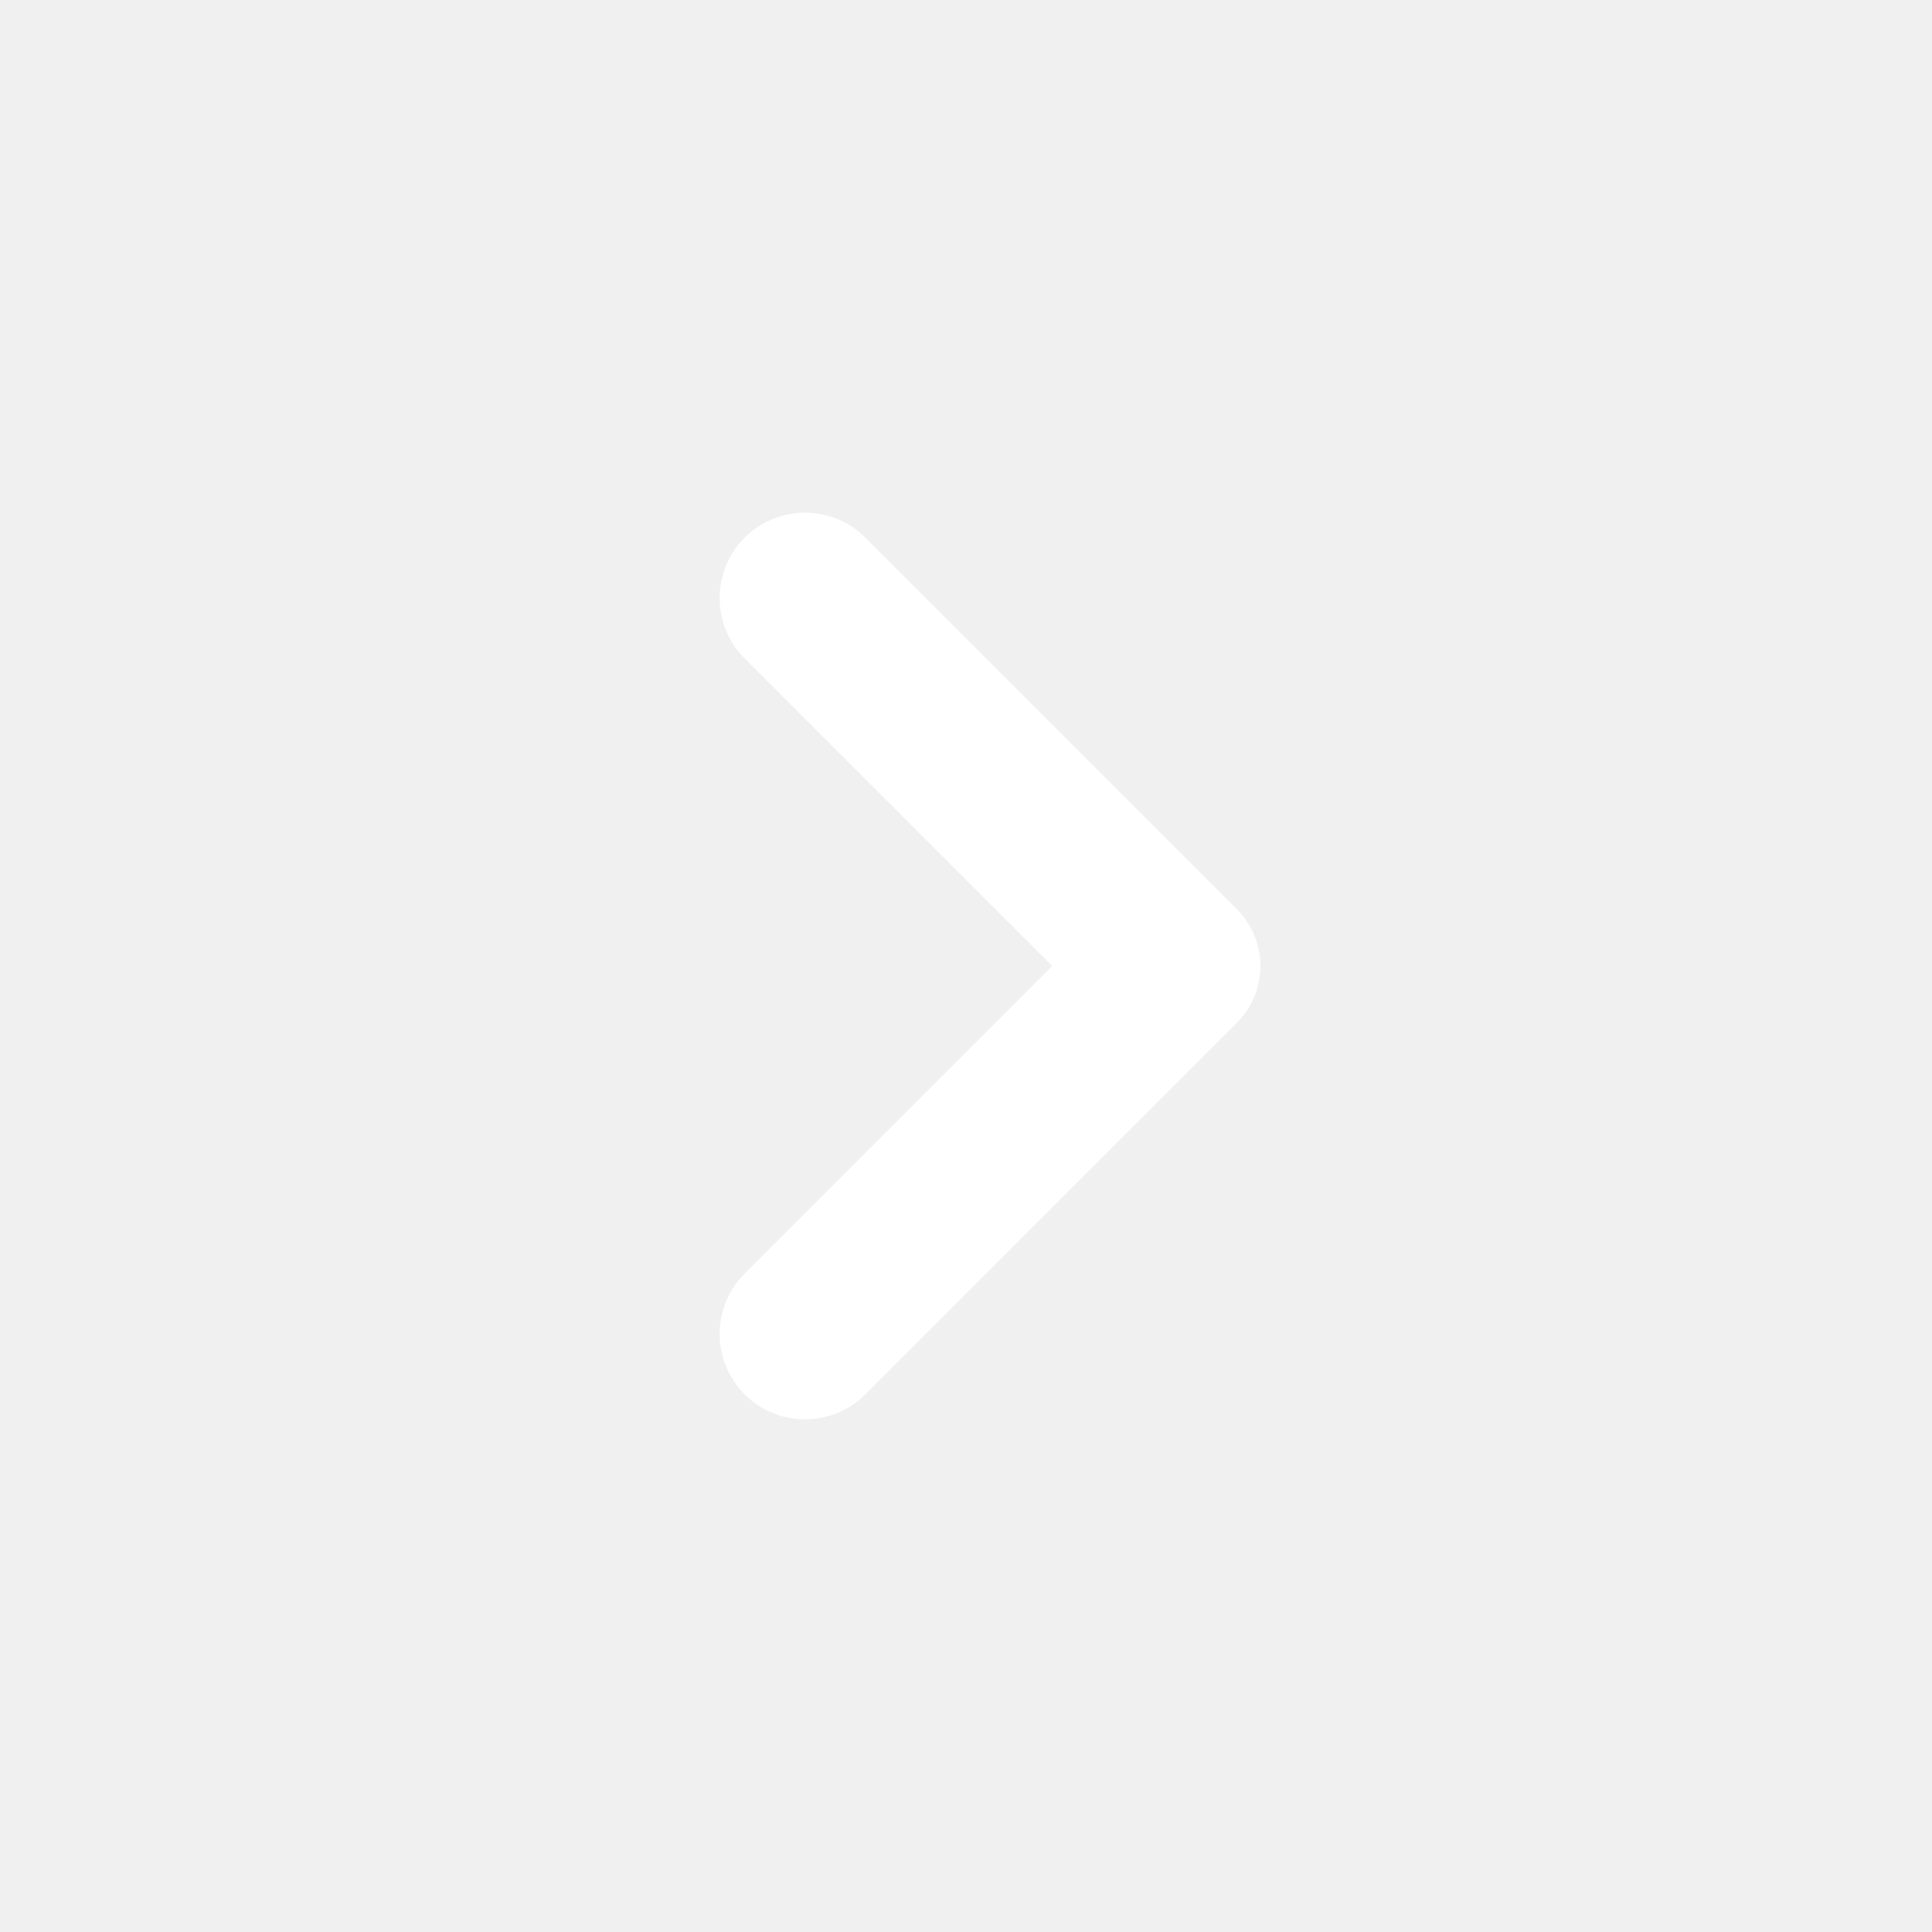
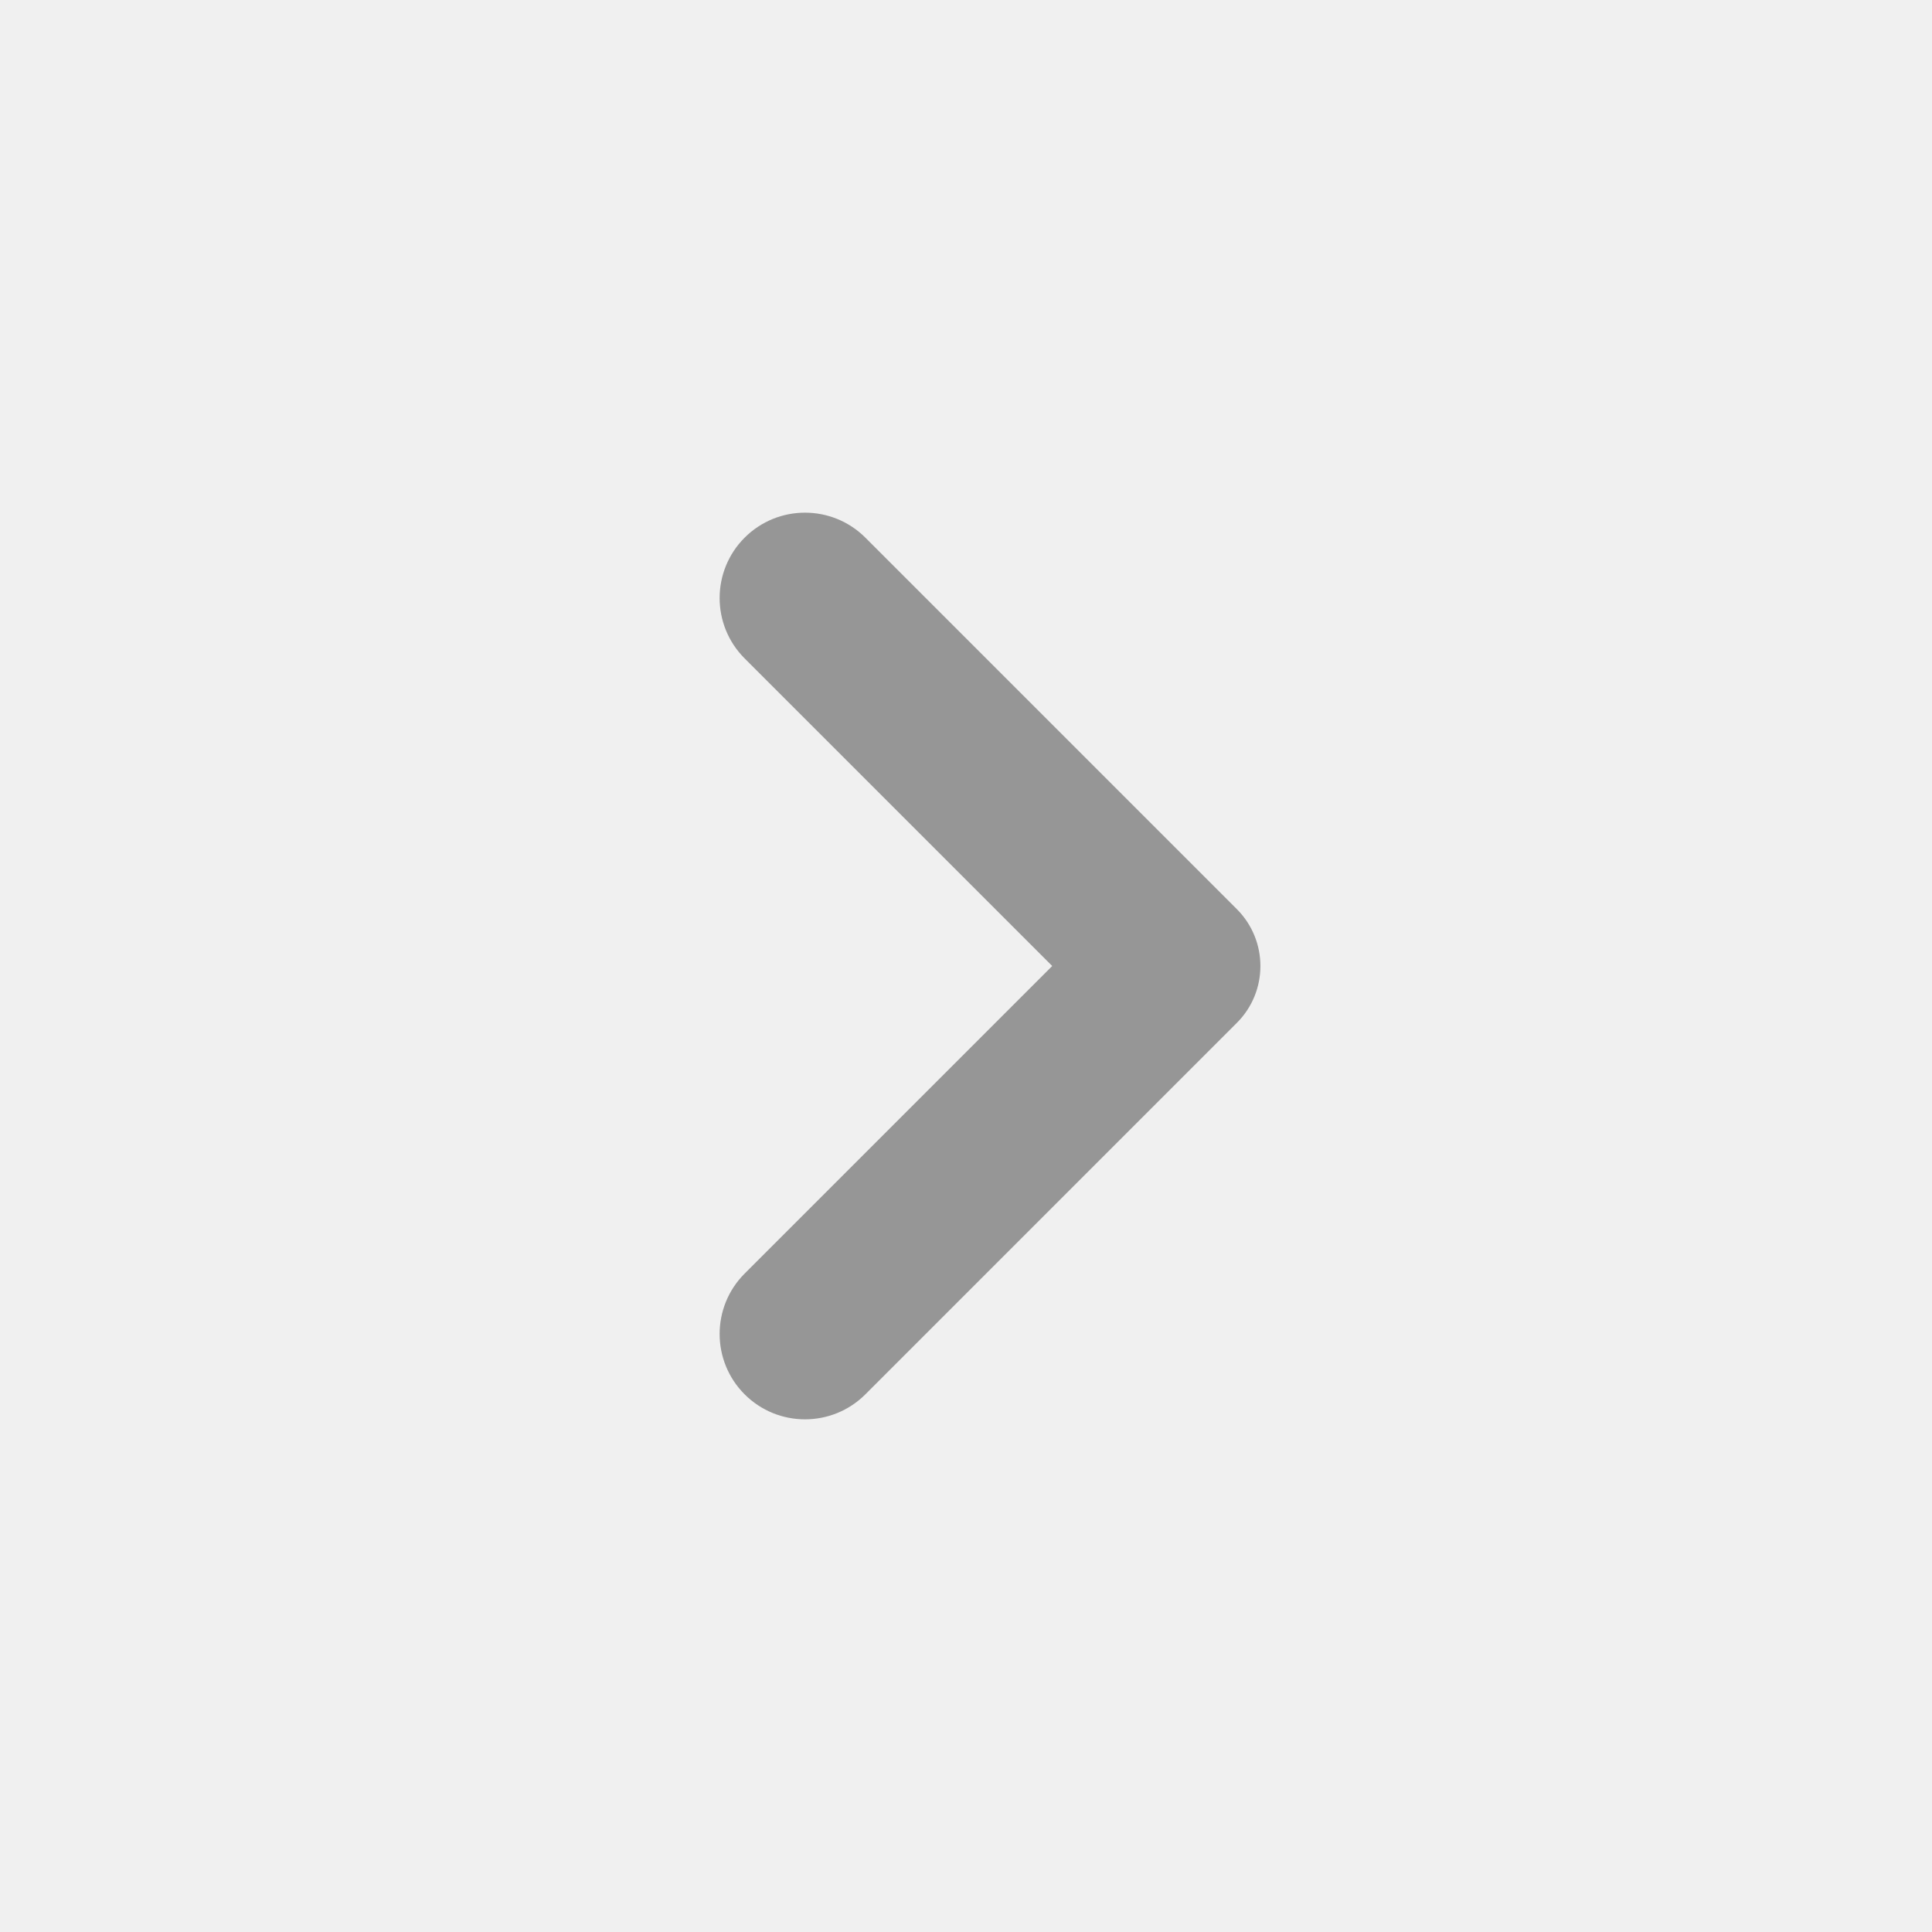
<svg xmlns="http://www.w3.org/2000/svg" viewBox="0 0 24 24">
-   <path d="M13.071,12L9.25,8.179c-0.414-0.414-0.414-1.086,0-1.5l0,0c0.414-0.414,1.086-0.414,1.5,0l4.614,4.614 c0.391,0.391,0.391,1.024,0,1.414l-4.614,4.614c-0.414,0.414-1.086,0.414-1.5,0h0c-0.414-0.414-0.414-1.086,0-1.5L13.071,12z" fill="#ffffff" />
+   <path d="M13.071,12L9.25,8.179c-0.414-0.414-0.414-1.086,0-1.5l0,0c0.414-0.414,1.086-0.414,1.5,0l4.614,4.614 c0.391,0.391,0.391,1.024,0,1.414l-4.614,4.614c-0.414,0.414-1.086,0.414-1.5,0h0c-0.414-0.414-0.414-1.086,0-1.5L13.071,12z" fill="#969696" />
</svg>
